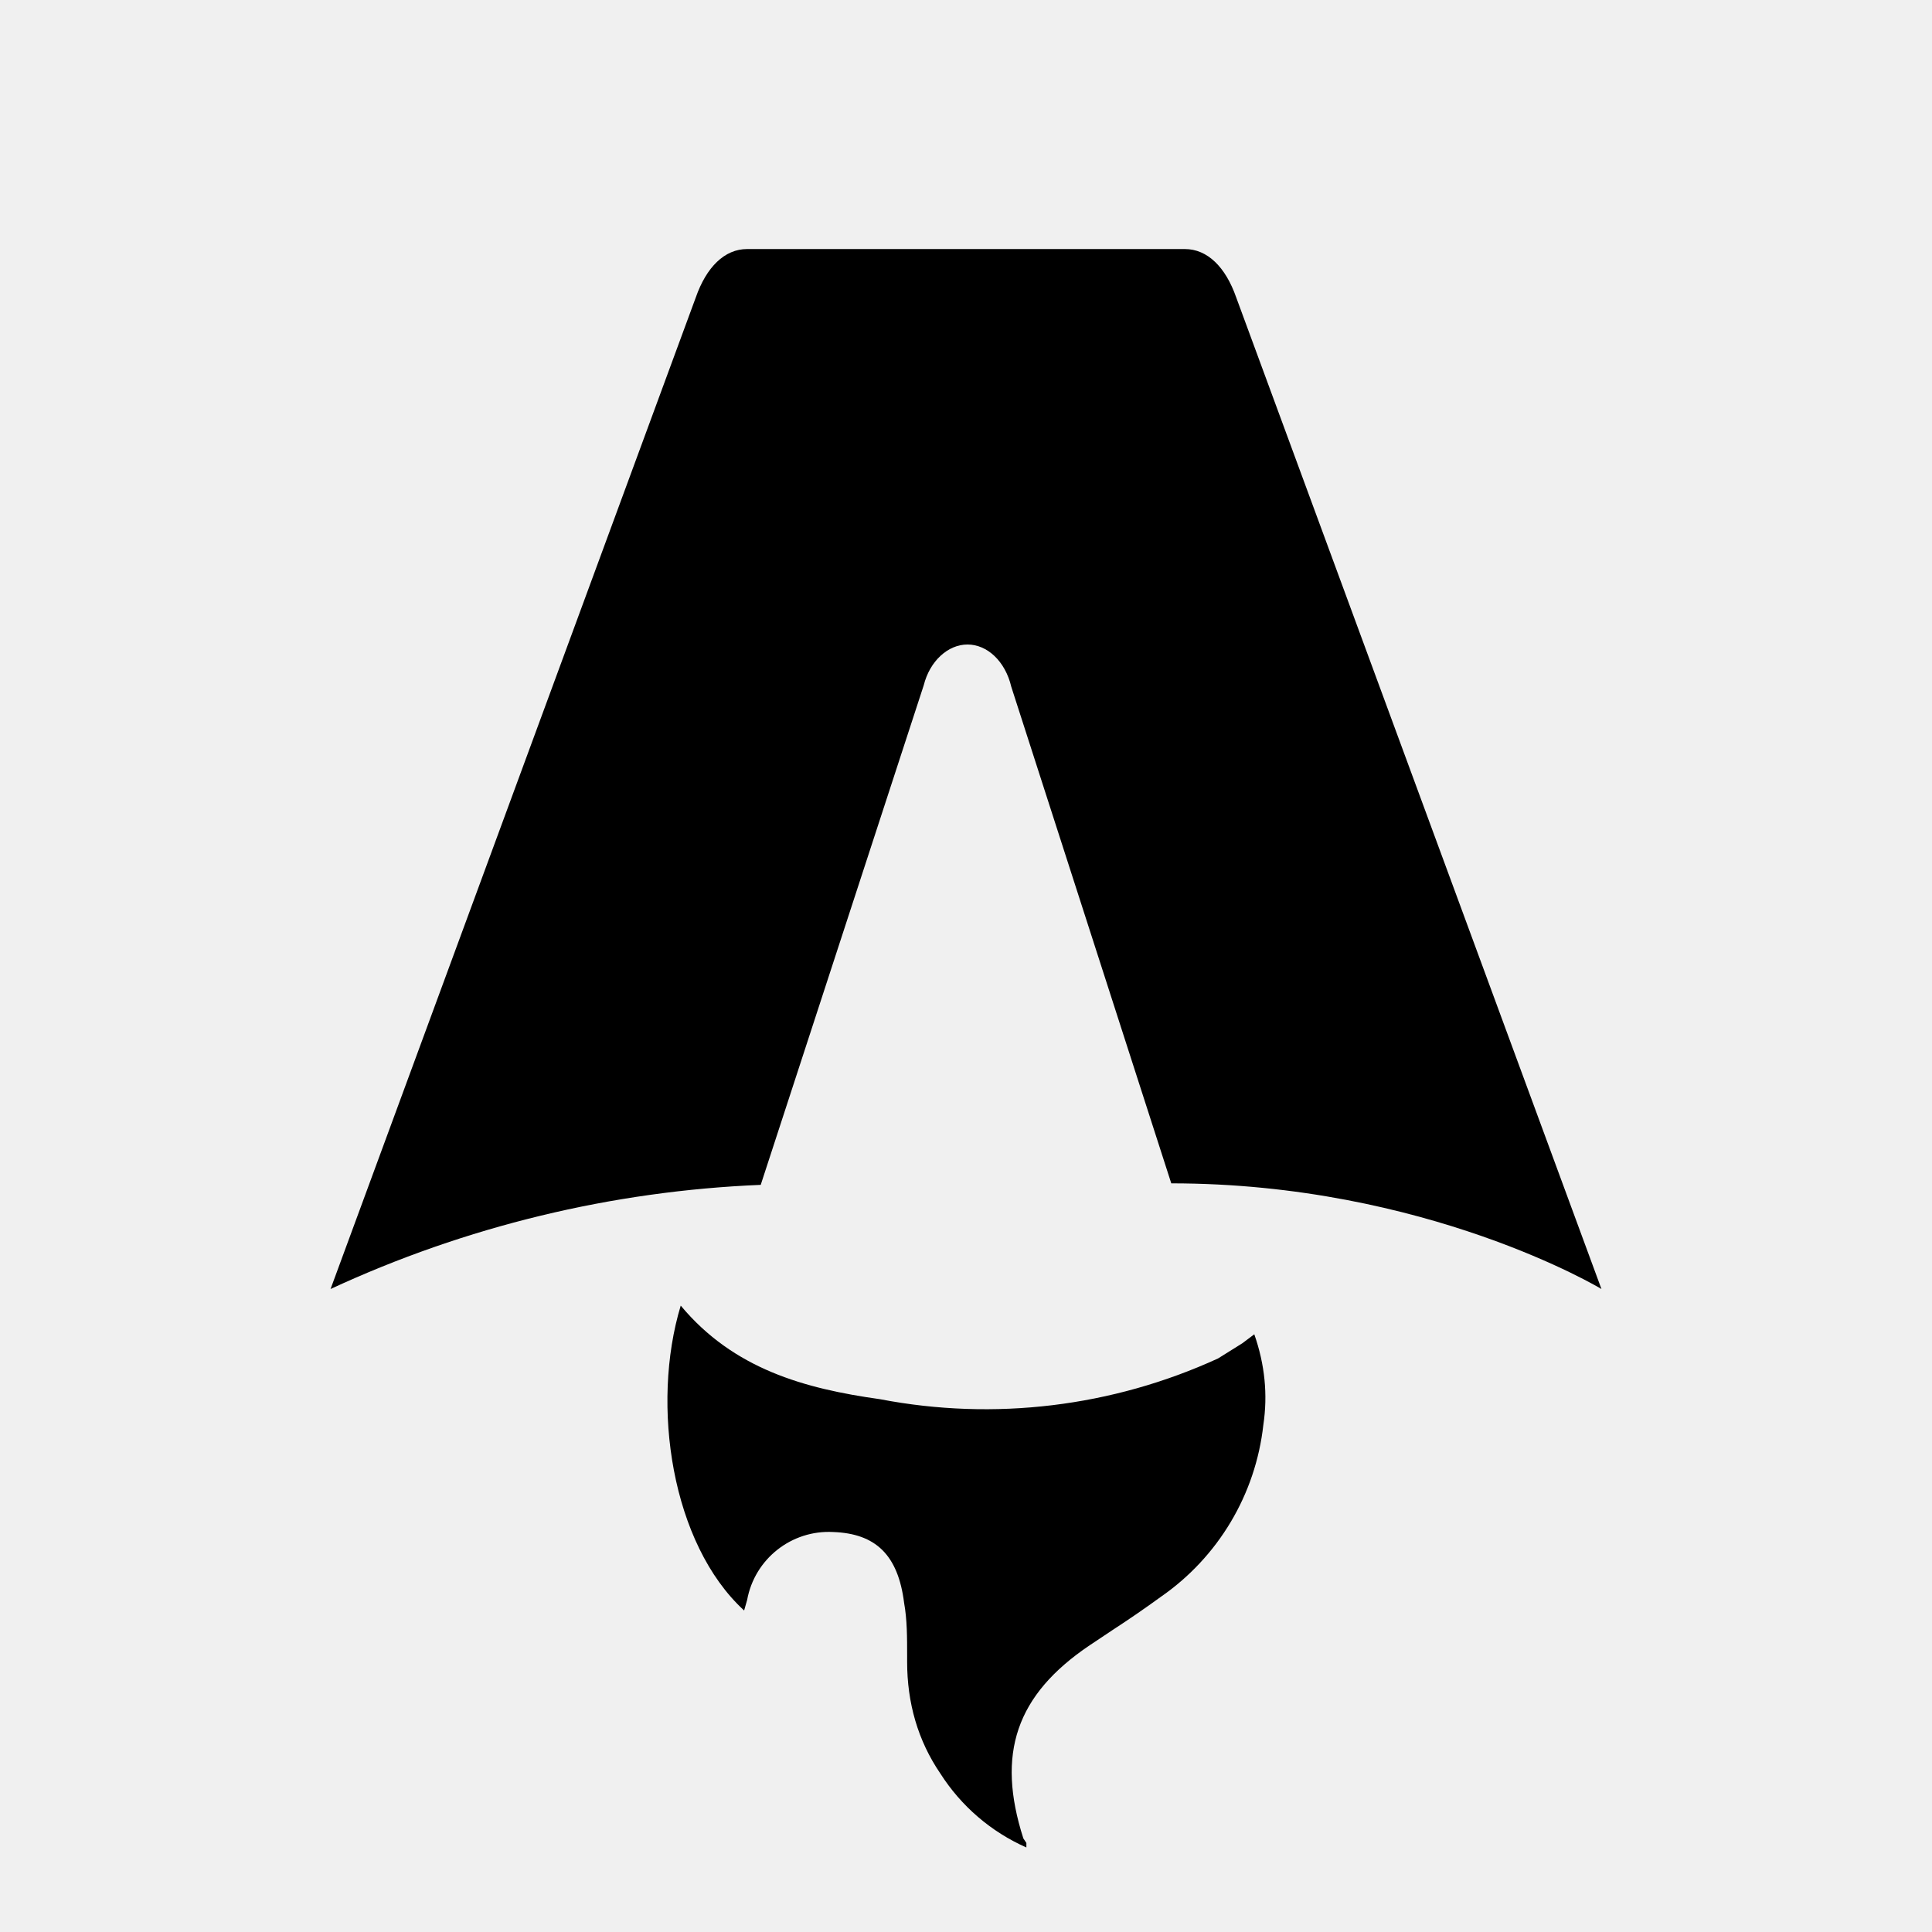
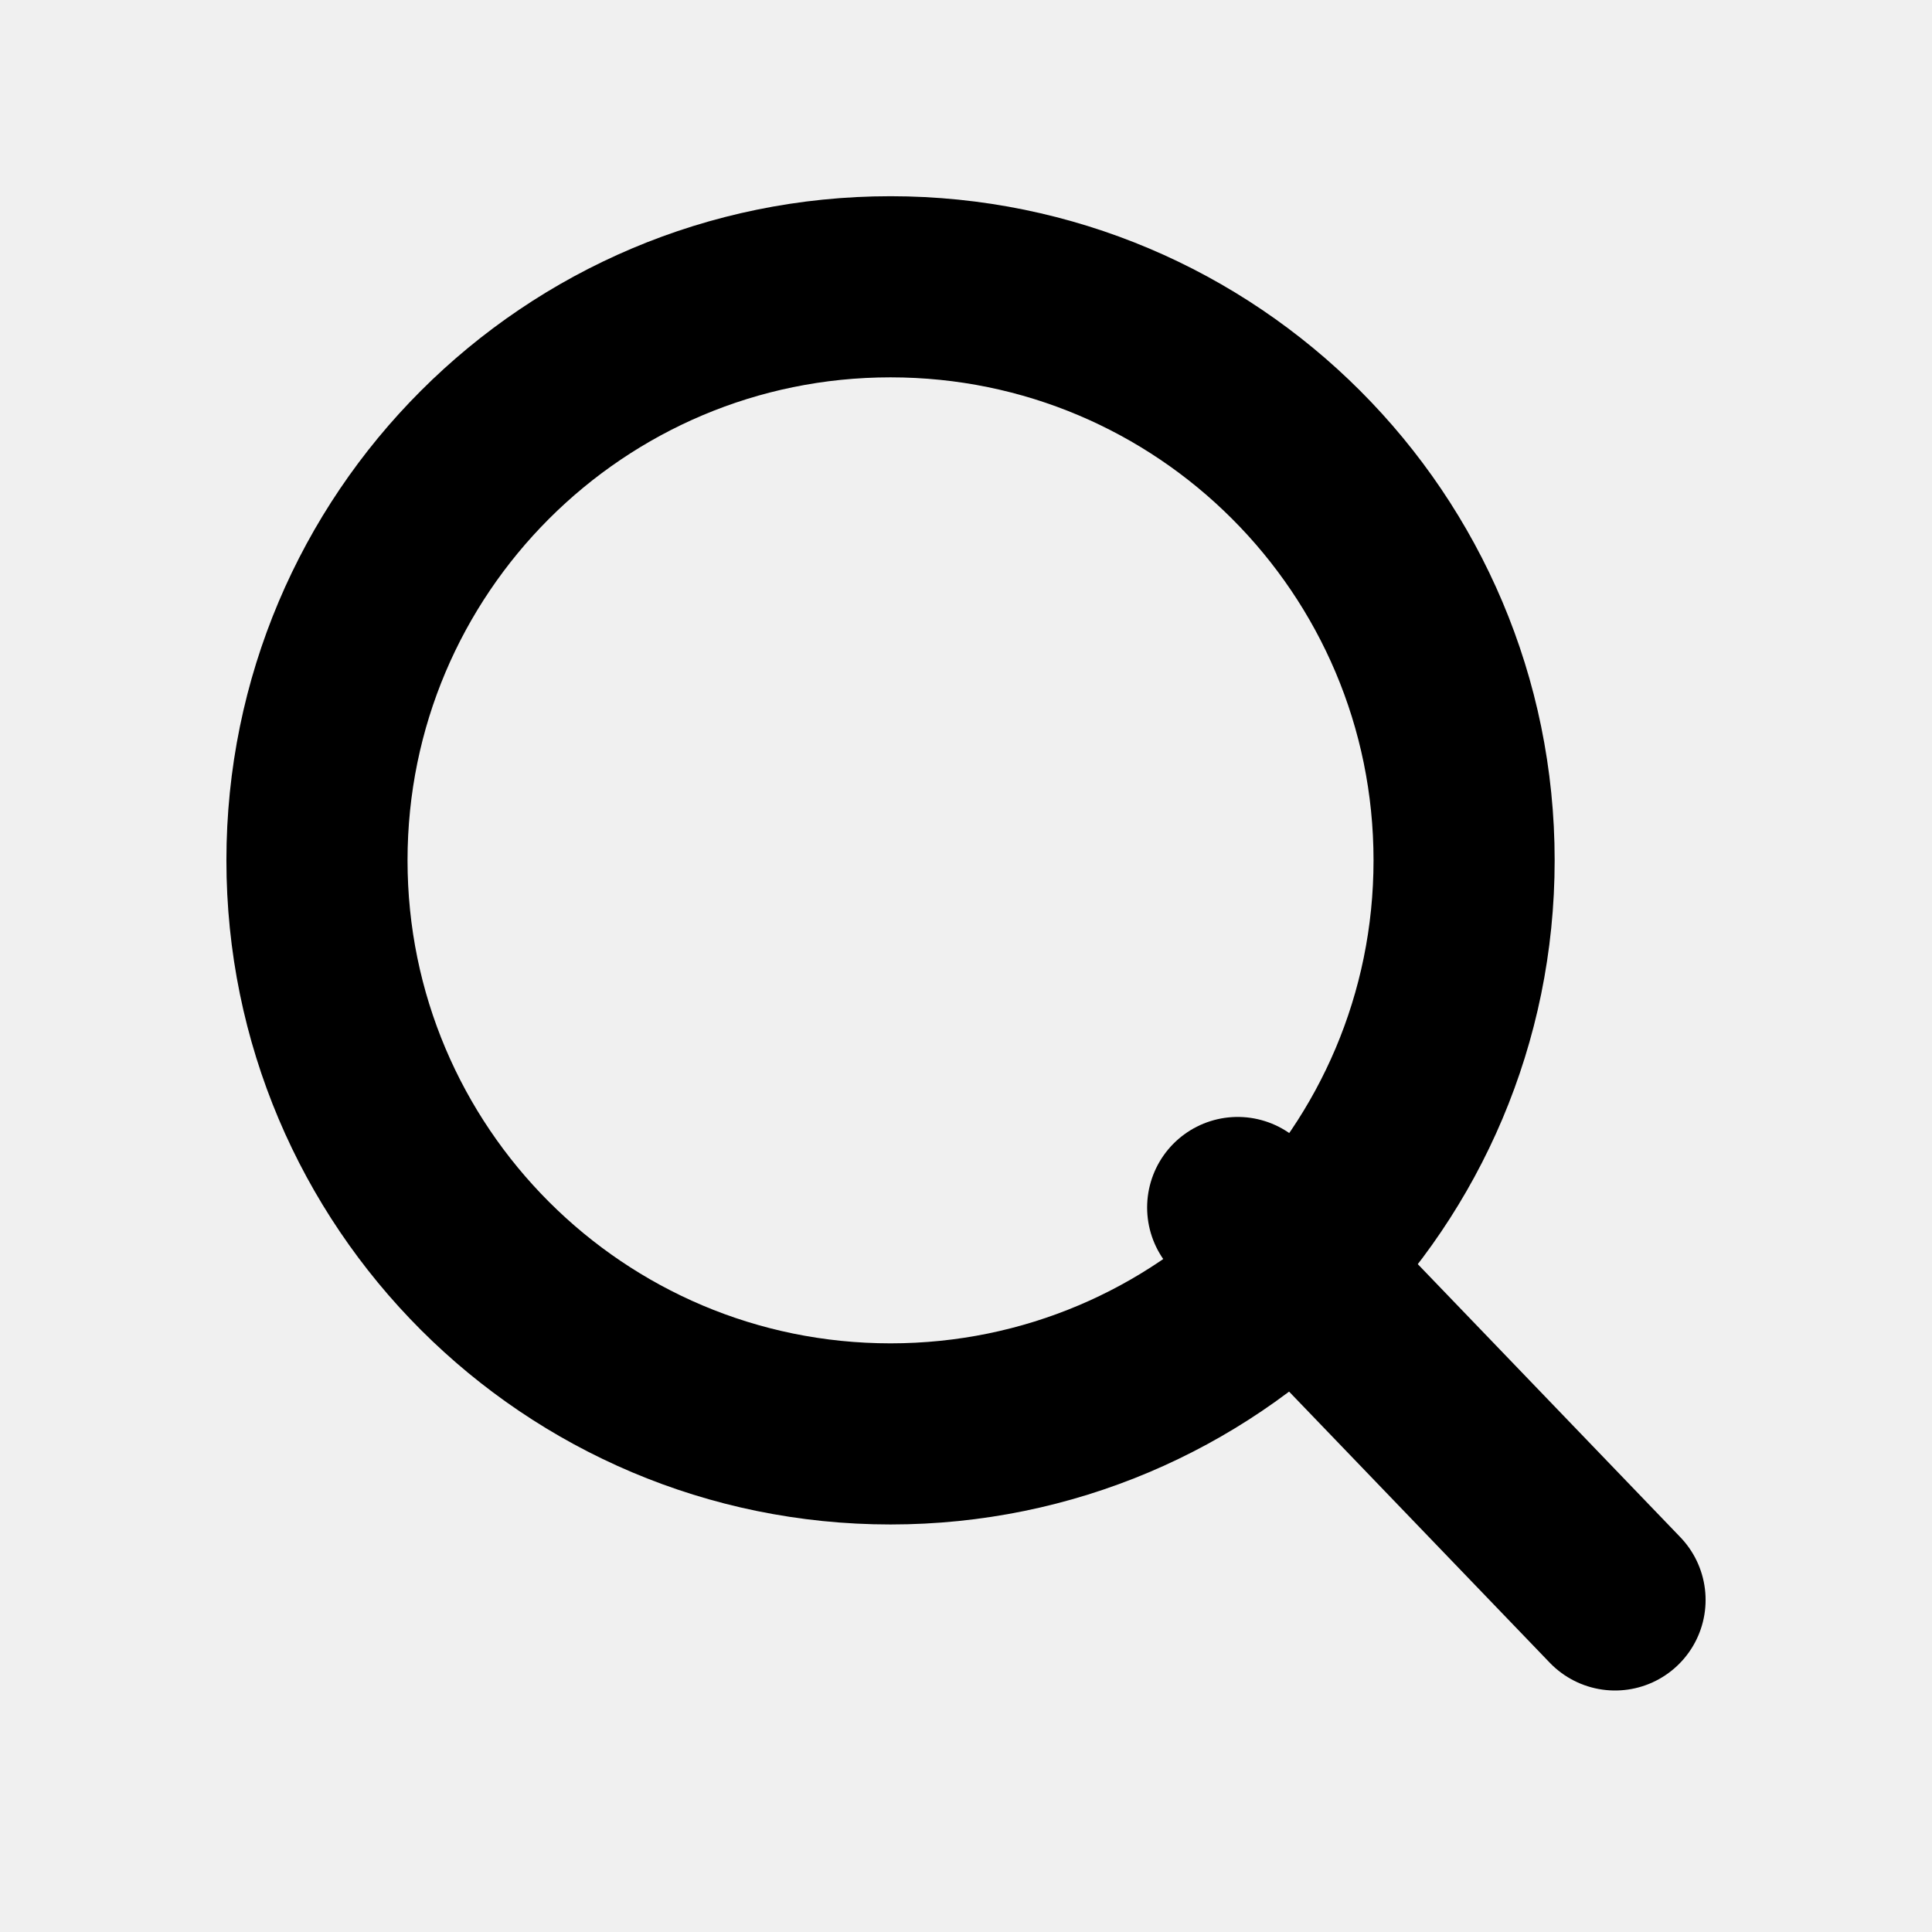
<svg xmlns="http://www.w3.org/2000/svg" fill="none" viewBox="0 0 128 128">
-   <path d="M50.4 78.5a75.1 75.1 0 0 0-28.5 6.9l24.2-65.7c.7-2 1.9-3.2 3.4-3.2h29c1.5 0 2.7 1.2 3.4 3.2l24.2 65.7s-11.6-7-28.5-7L67 45.5c-.4-1.7-1.6-2.8-2.9-2.8-1.3 0-2.5 1.1-2.9 2.7L50.4 78.5Zm-1.1 28.2Zm-4.2-20.2c-2 6.6-.6 15.8 4.2 20.2a17.5 17.5 0 0 1 .2-.7 5.5 5.5 0 0 1 5.7-4.5c2.8.1 4.3 1.5 4.7 4.7.2 1.1.2 2.3.2 3.5v.4c0 2.7.7 5.2 2.2 7.4a13 13 0 0 0 5.7 4.9v-.3l-.2-.3c-1.8-5.6-.5-9.5 4.4-12.8l1.5-1a73 73 0 0 0 3.2-2.2 16 16 0 0 0 6.8-11.4c.3-2 .1-4-.6-6l-.8.6-1.6 1a37 37 0 0 1-22.4 2.7c-5-.7-9.7-2-13.2-6.2Z" />
+   <circle cx="59" cy="57" r="38" stroke-width="12" />
+   <path d="M82 80l25 26" stroke-width="12" stroke-linecap="round" />
  <style>
-     path { fill: #000; }
+     circle, path { stroke: #000; }
    @media (prefers-color-scheme: dark) {
-       path { fill: #fff; }
+       circle, path { stroke: #fff; }
    }
  </style>
</svg>
